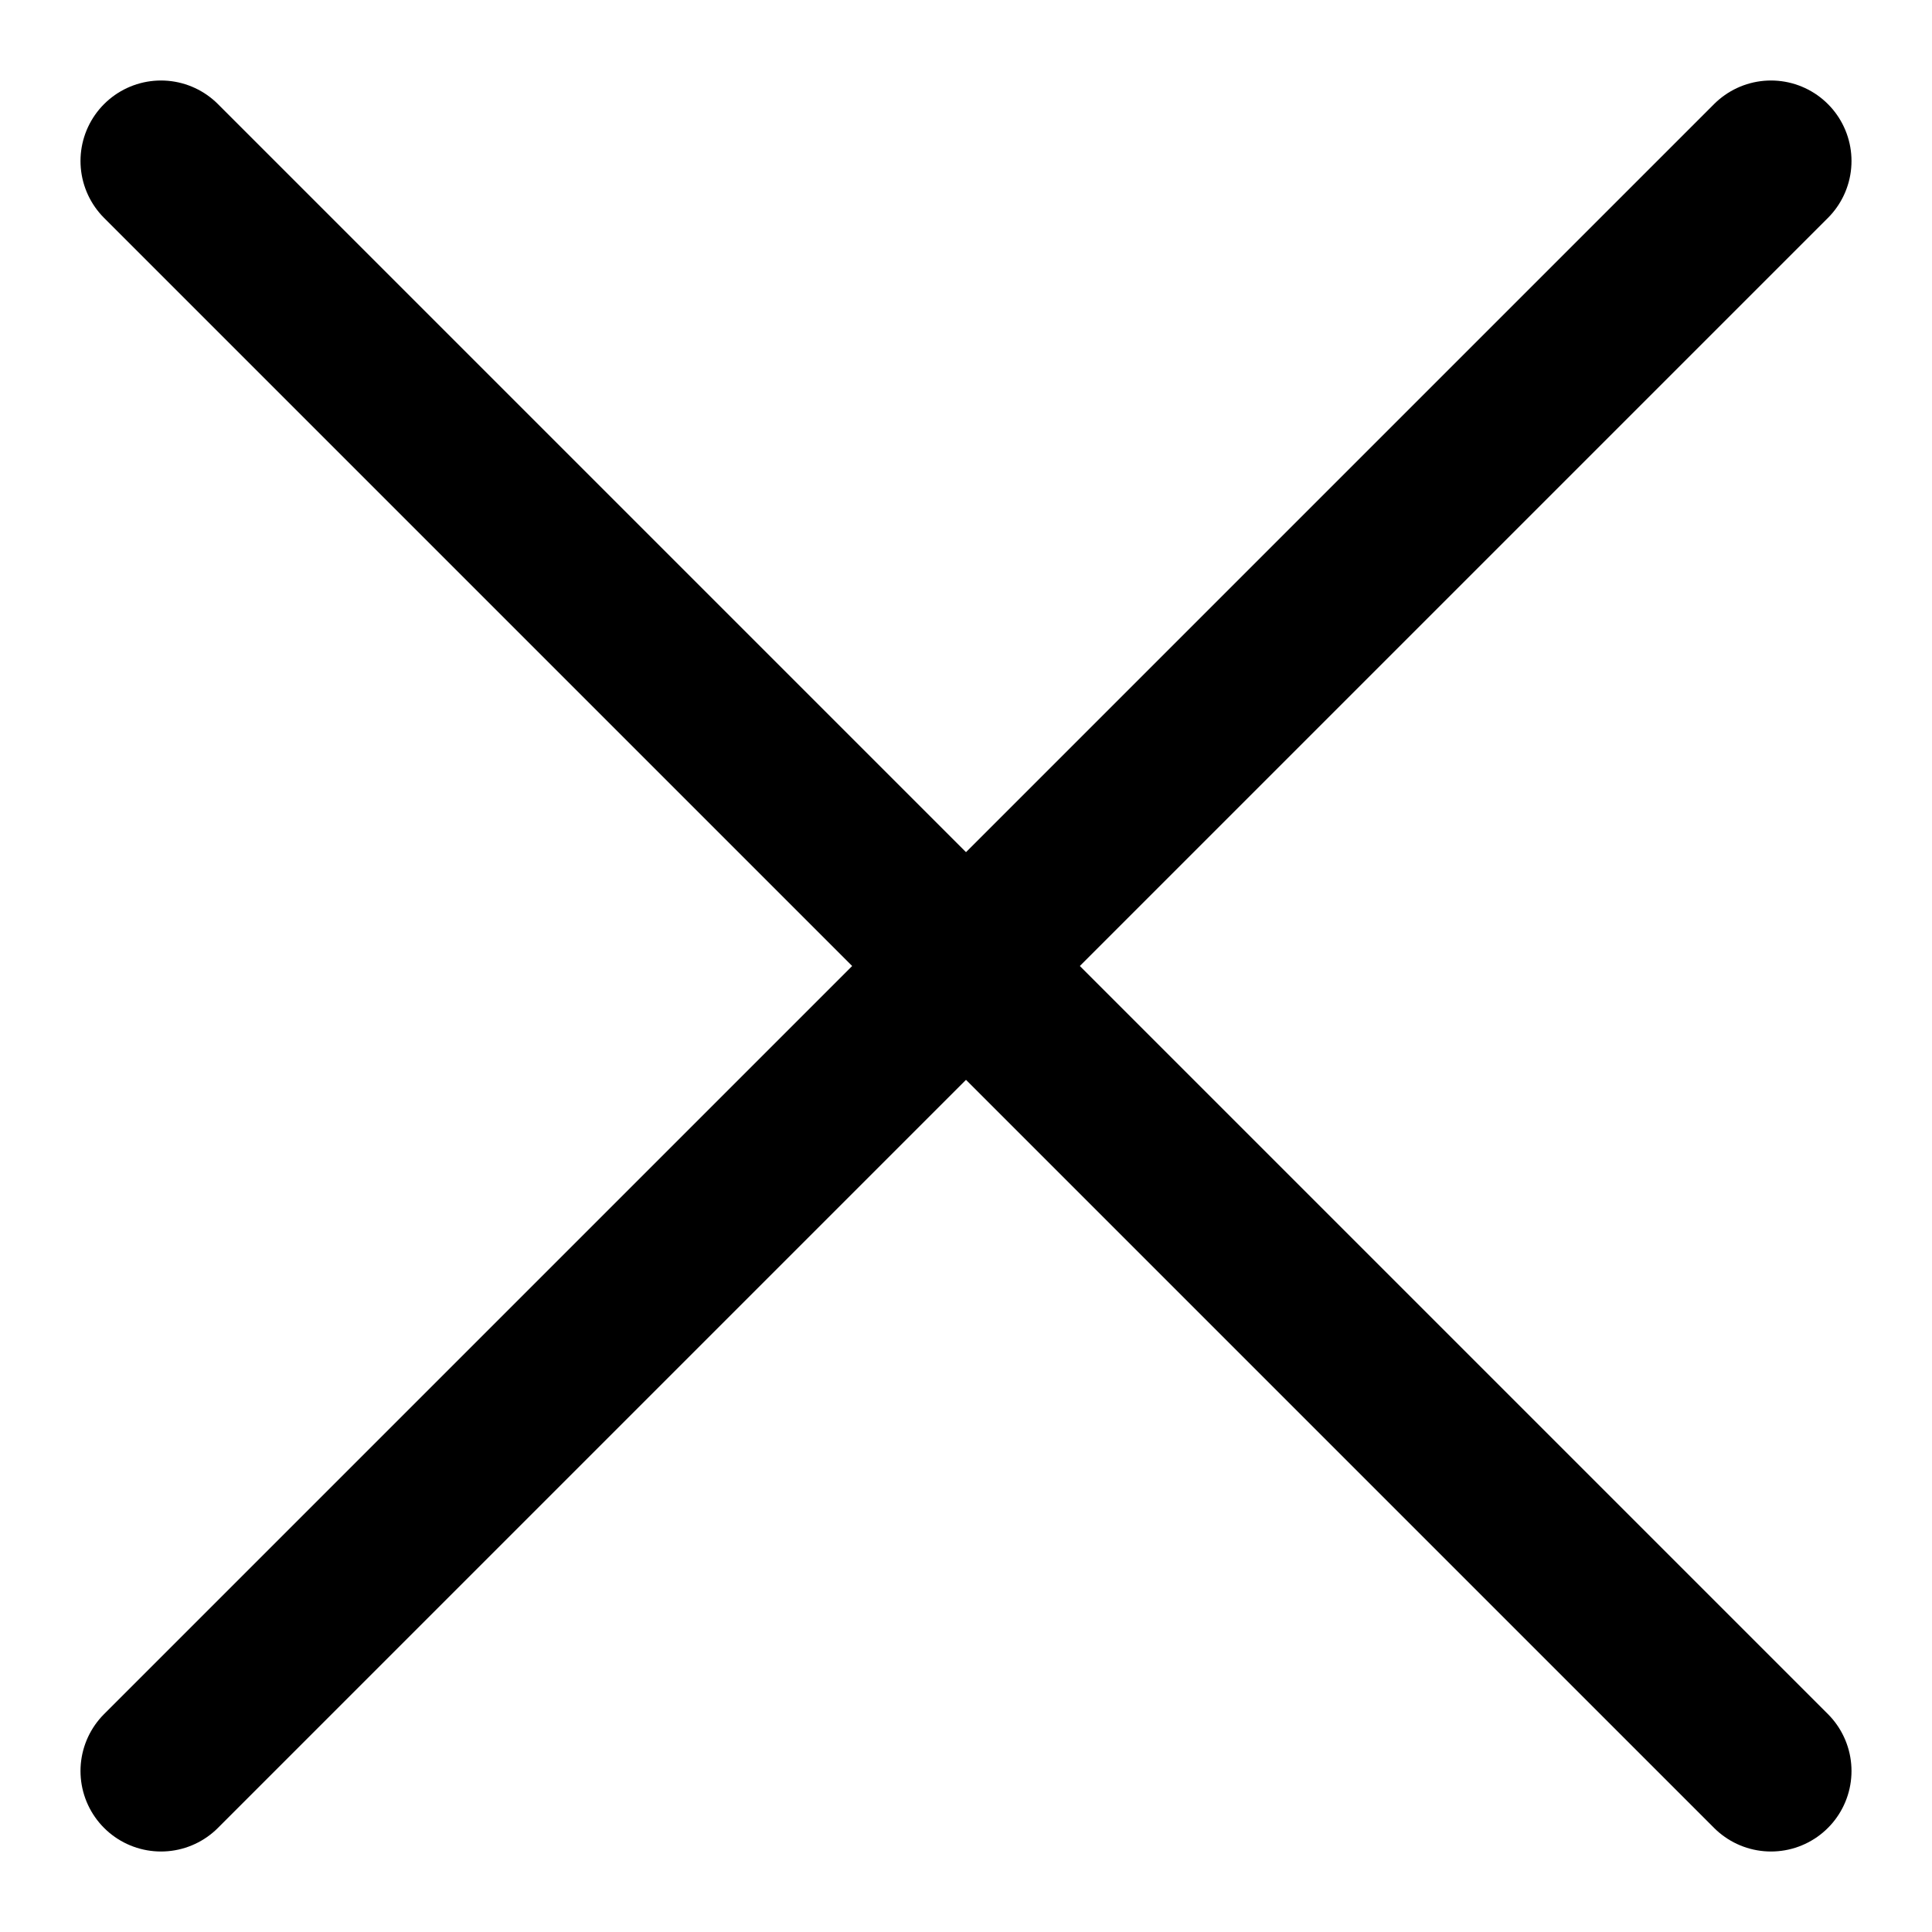
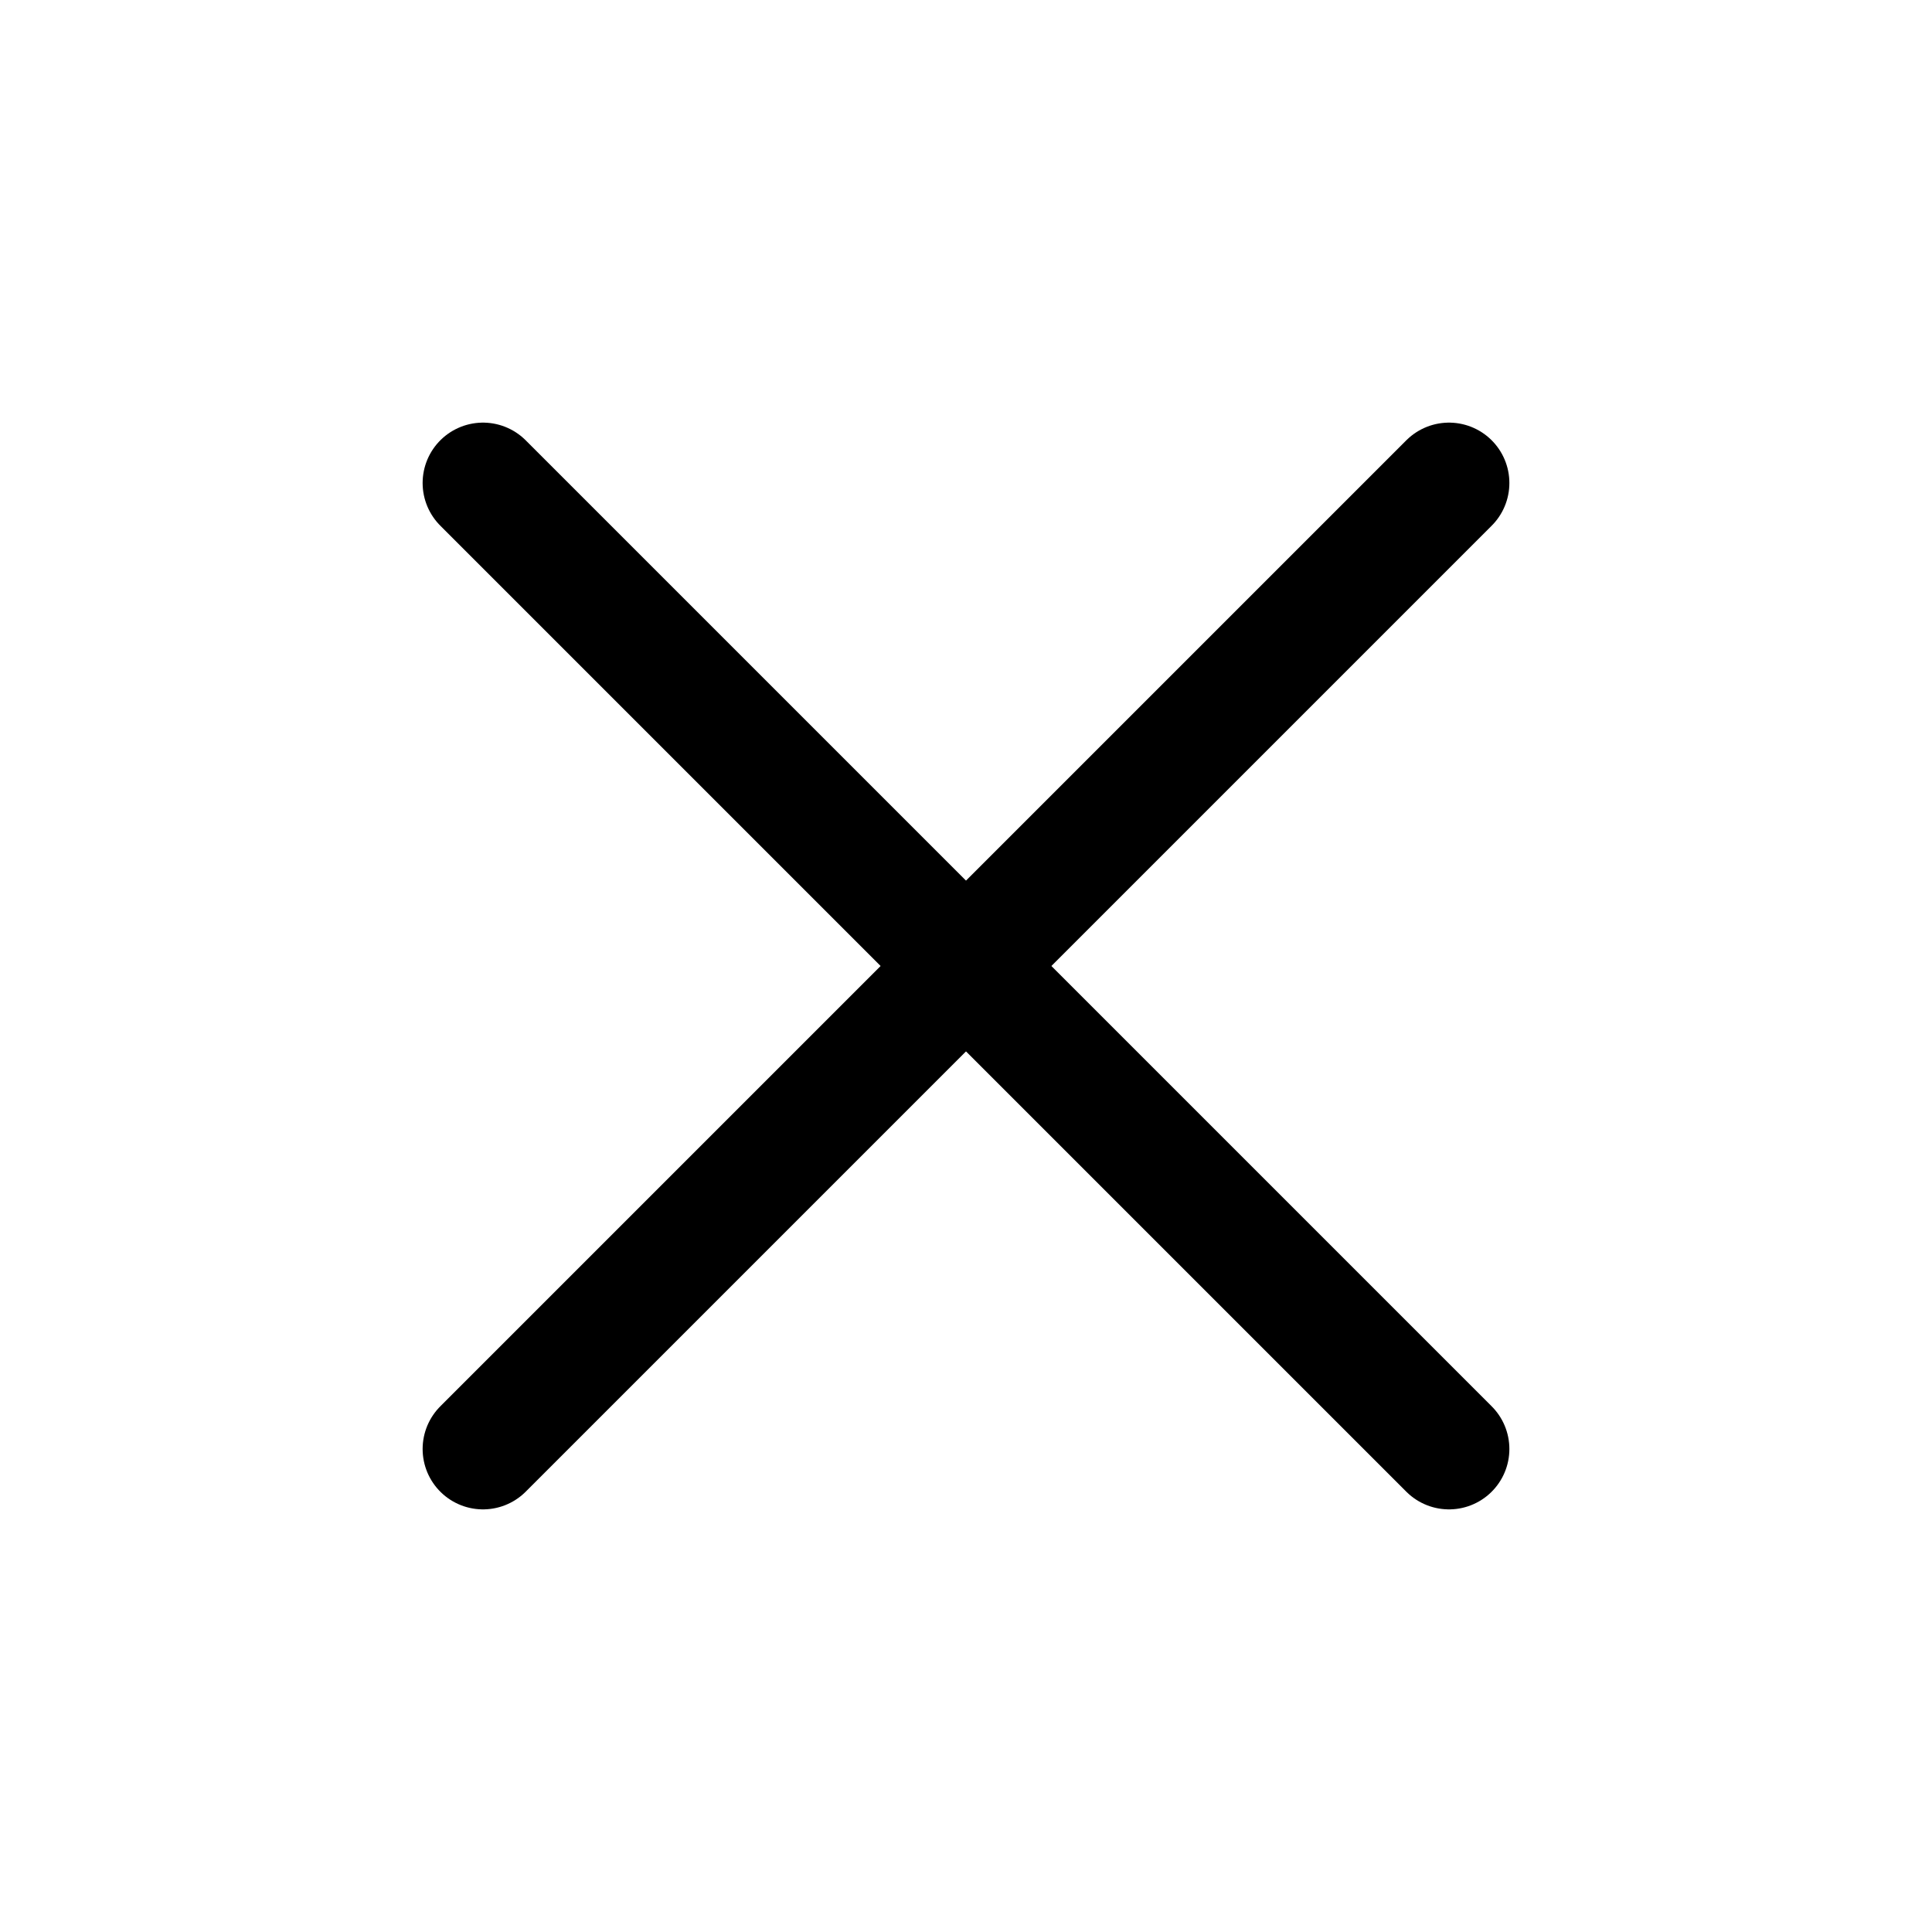
- <svg xmlns="http://www.w3.org/2000/svg" viewBox="0 0 24 24" stroke-width="2" stroke="#000" fill="none" stroke-linecap="round" stroke-linejoin="round">
-   <line x1="22" y1="2" x2="2" y2="22" />
-   <line x1="2" y1="2" x2="22" y2="22" />
+ <svg xmlns="http://www.w3.org/2000/svg" viewBox="0 0 24 24" stroke-width="1.5" stroke="currentColor" fill="none" stroke-linecap="round" stroke-linejoin="round">
+   <line x1="18" y1="6" x2="6" y2="18" />
+   <line x1="6" y1="6" x2="18" y2="18" />
</svg>
